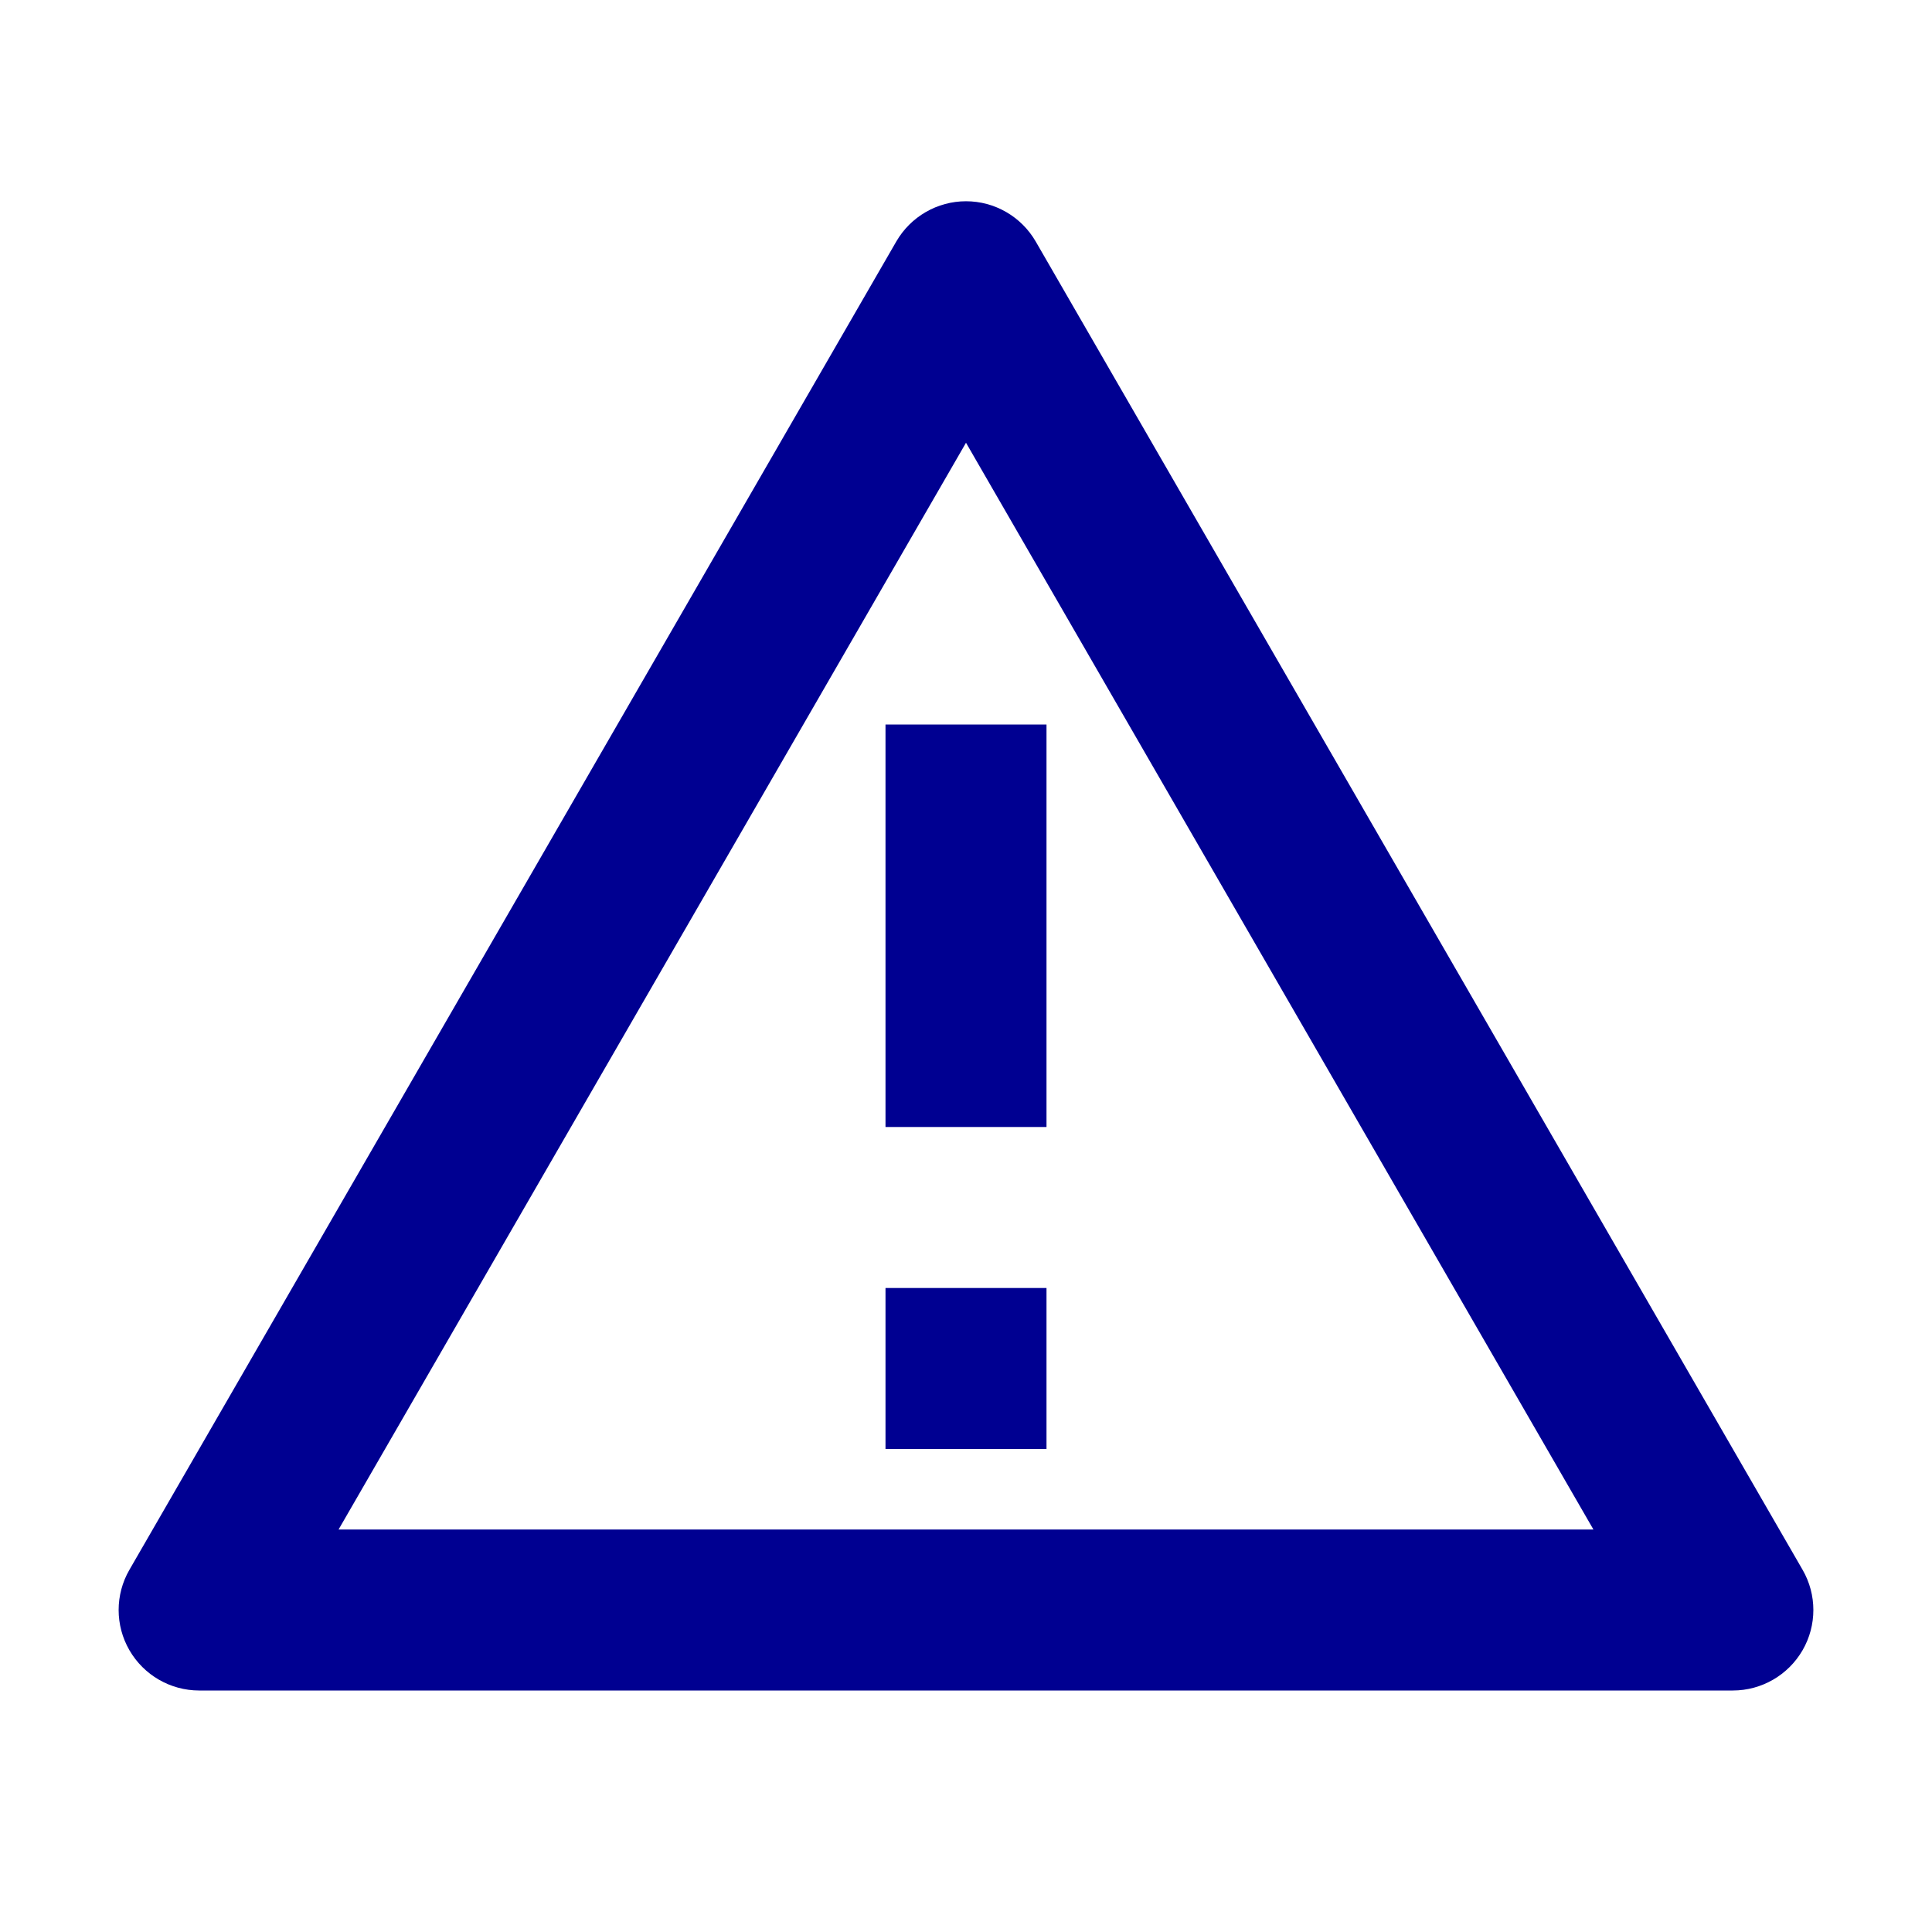
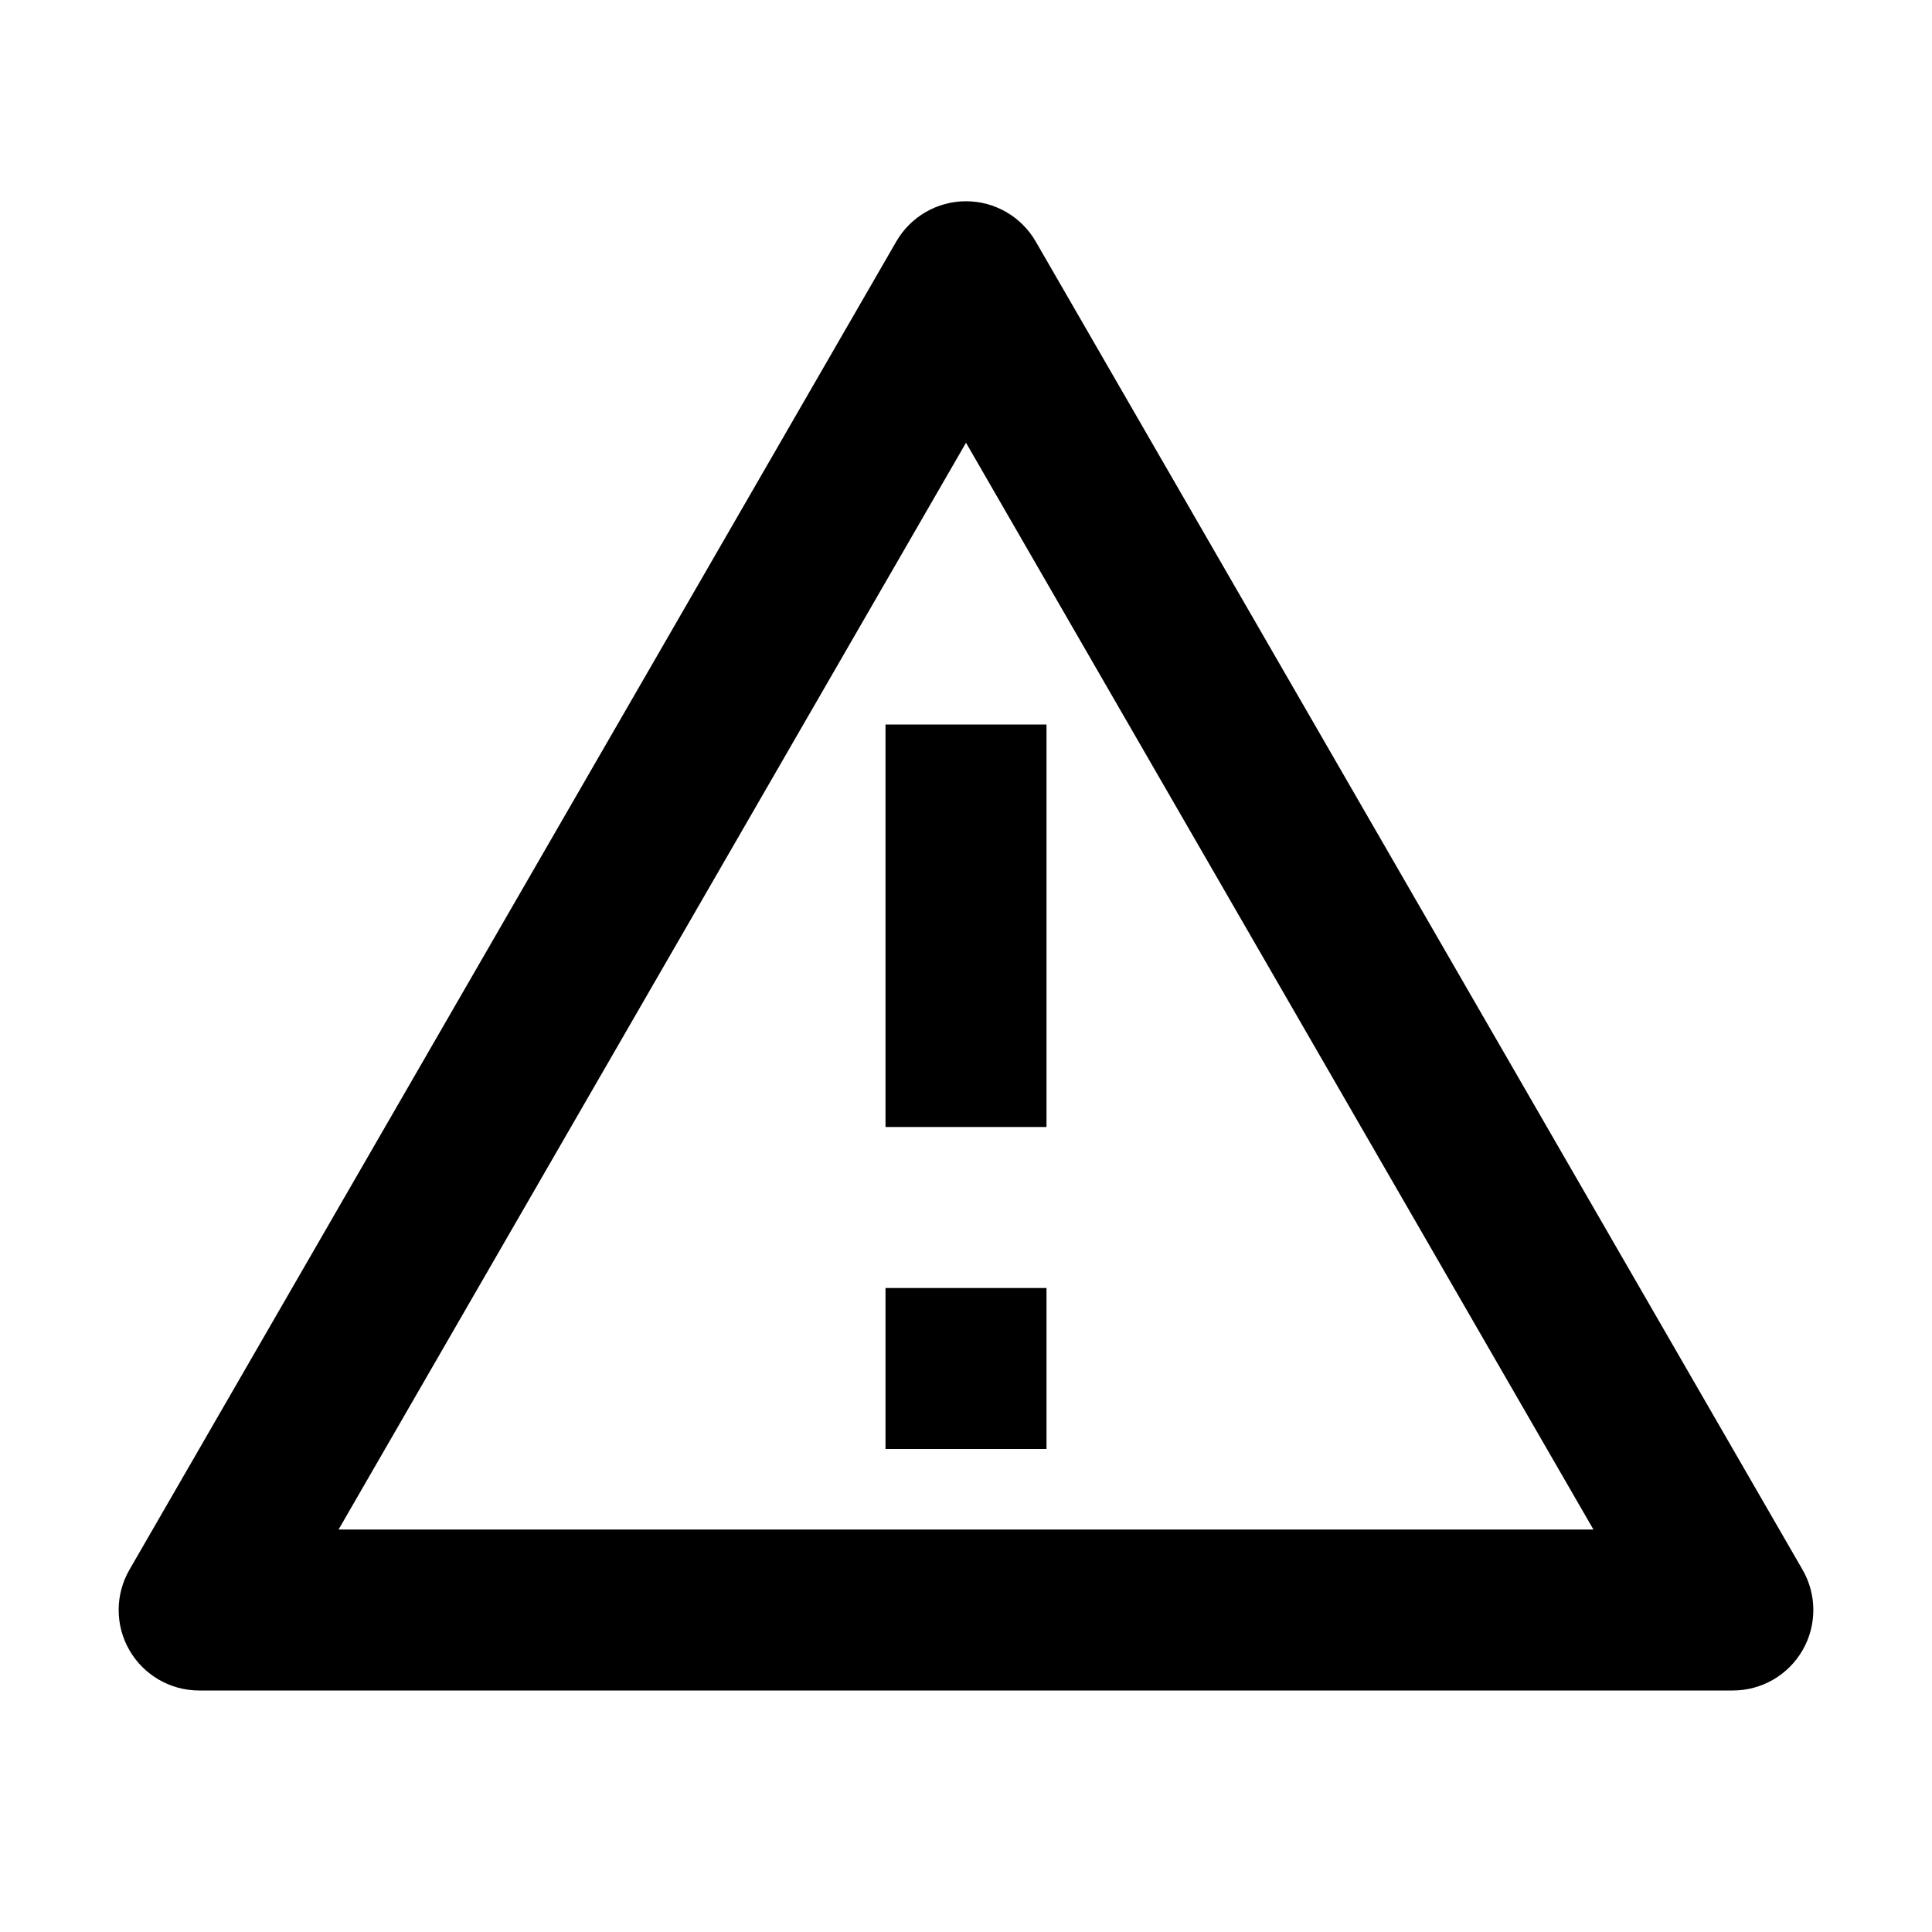
- <svg width="24px" height="24px">
-   <path d="M12.866,3 L22.392,19.5 C22.571,19.809 22.571,20.191 22.392,20.5 C22.213,20.809 21.883,21 21.526,21 L2.474,21 C2.117,21 1.787,20.809 1.608,20.5 C1.429,20.191 1.429,19.809 1.608,19.5 L11.134,3 C11.313,2.691 11.643,2.5 12,2.5 C12.357,2.5 12.687,2.691 12.866,3 Z M4.206,19 L19.794,19 L12,5.5 L4.206,19 Z M11,16 L13,16 L13,18 L11,18 L11,16 Z M11,9 L13,9 L13,14 L11,14 L11,9 Z" fill="#000091" />
+ <svg xmlns="http://www.w3.org/2000/svg" width="24" height="24" viewBox="0 0 24 24">
+   <path d="m12.866 3 9.526 16.5a1 1 0 0 1-.866 1.5H2.474a1 1 0 0 1-.866-1.5L11.134 3a1 1 0 0 1 1.732 0Zm-8.66 16h15.588L12 5.5 4.206 19ZM11 16h2v2h-2v-2Zm0-7h2v5h-2V9Z" />
</svg>
